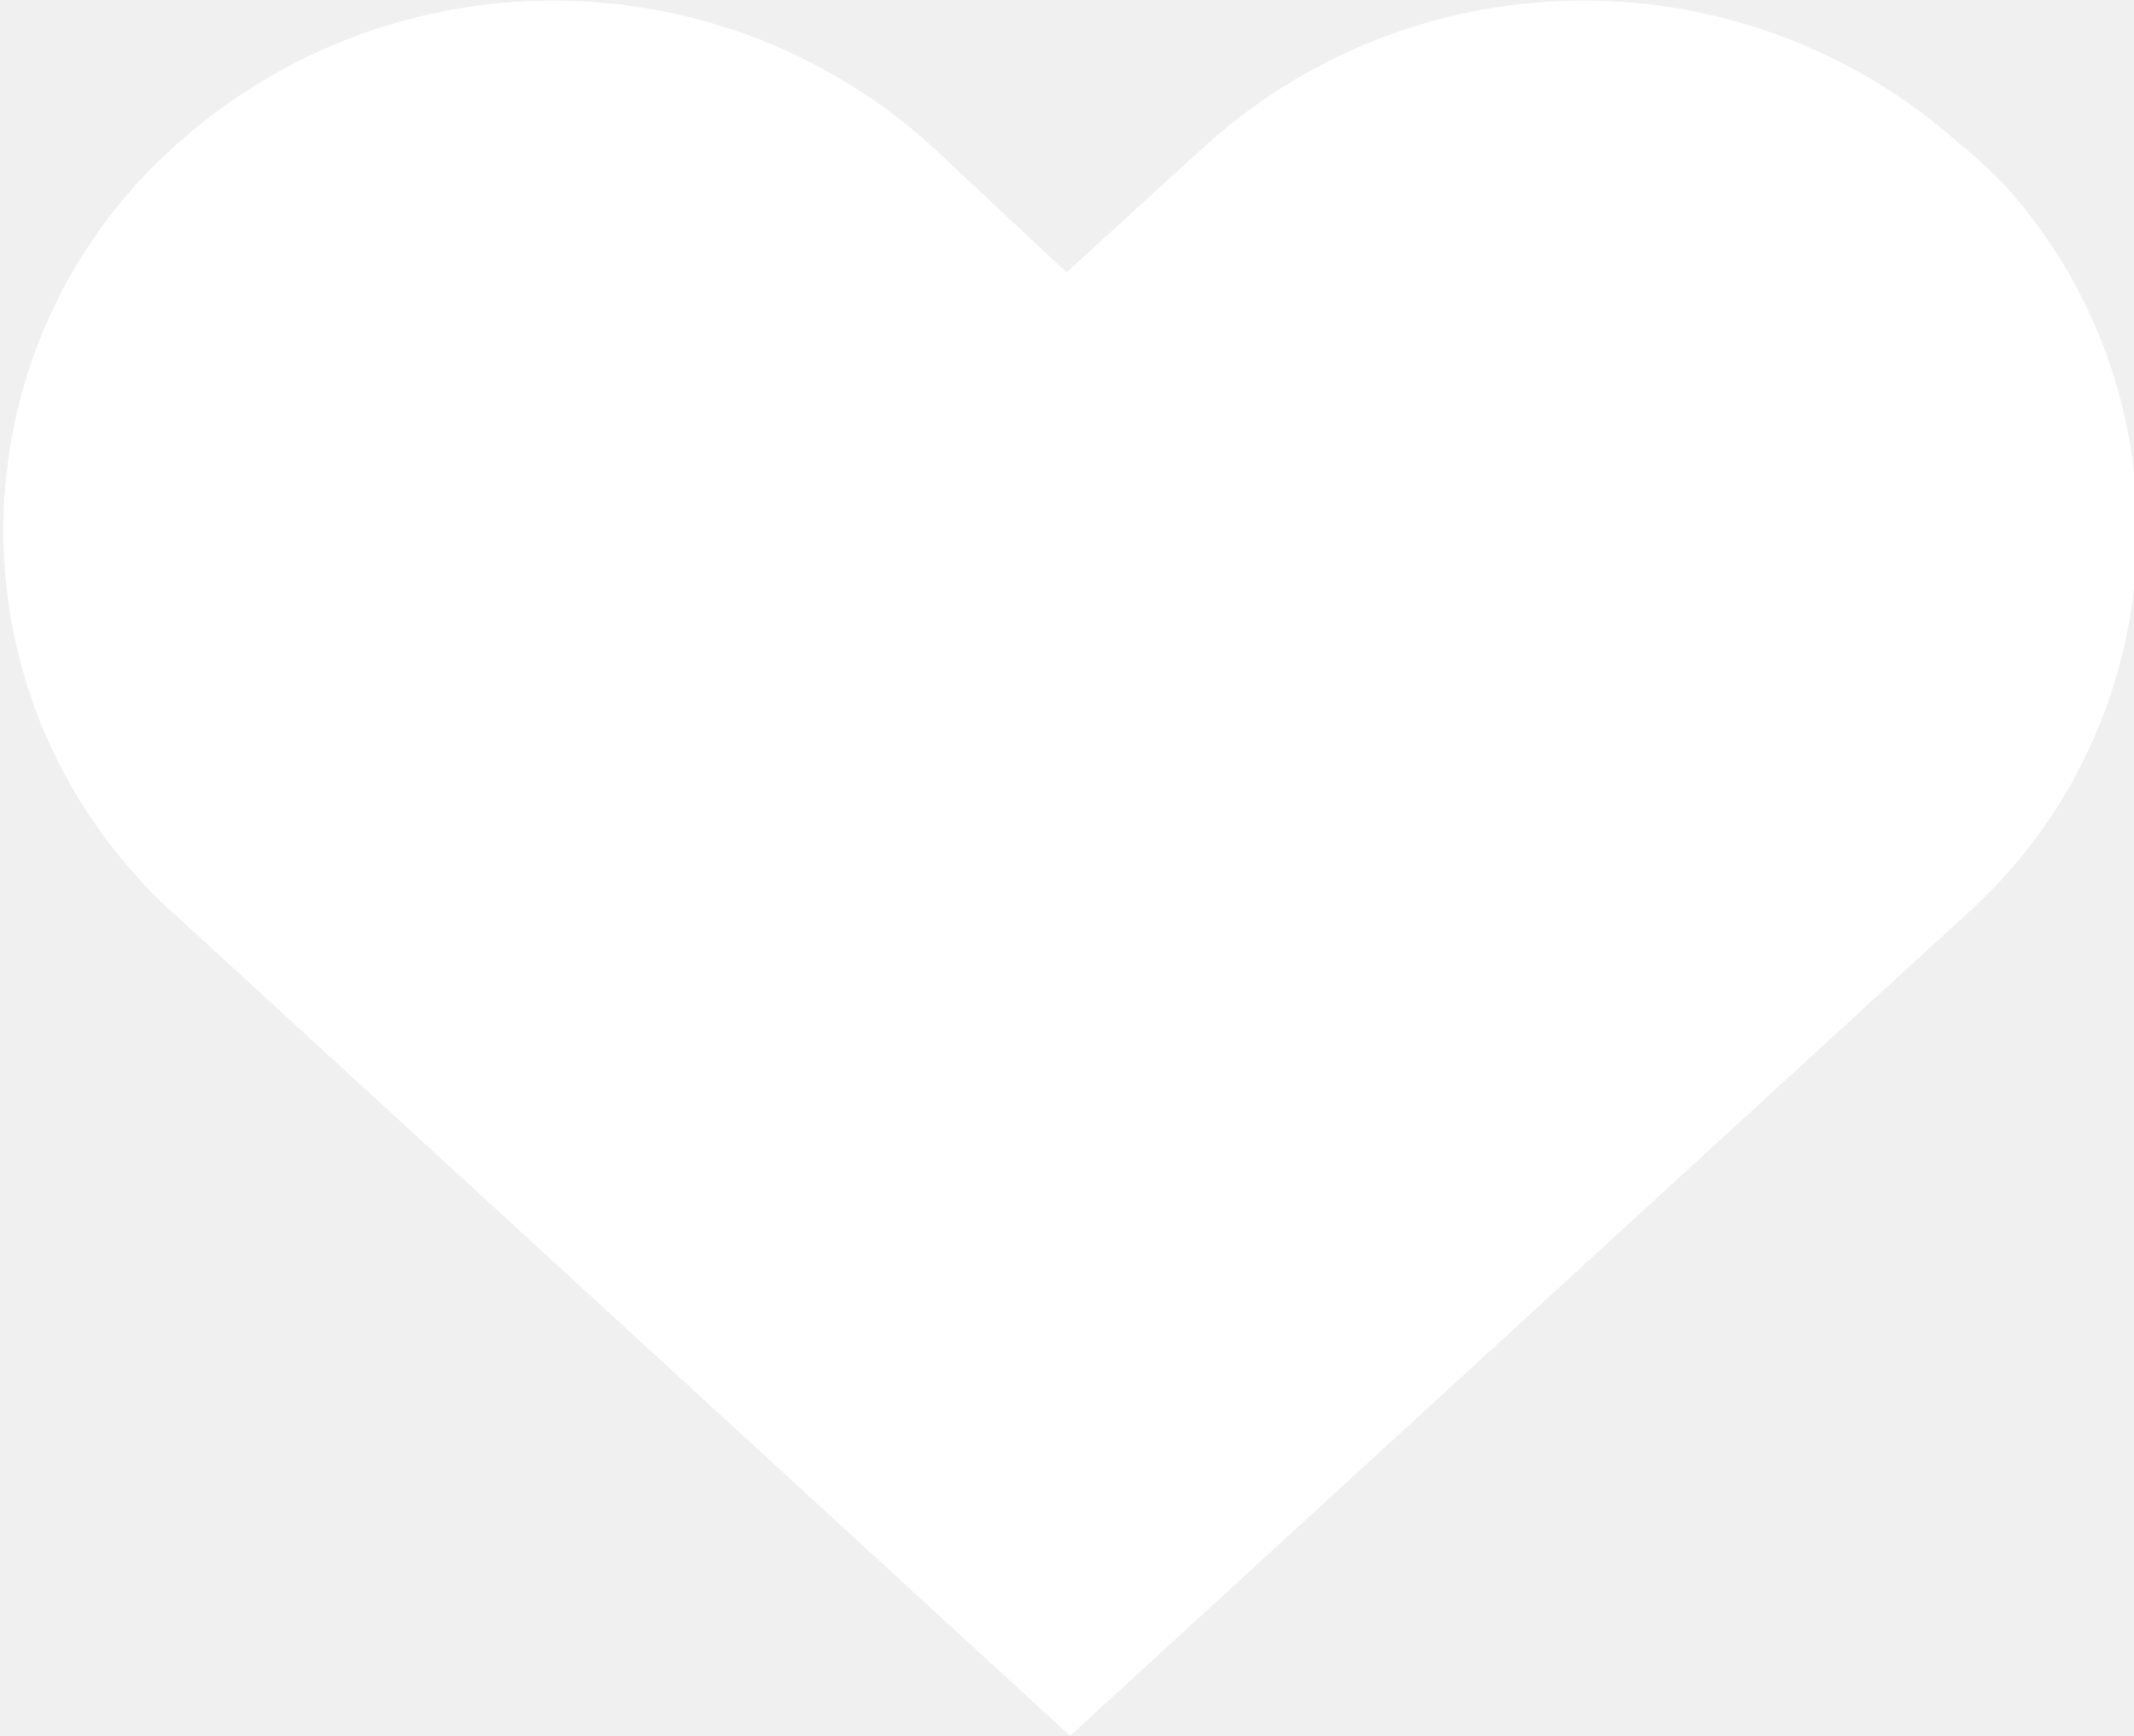
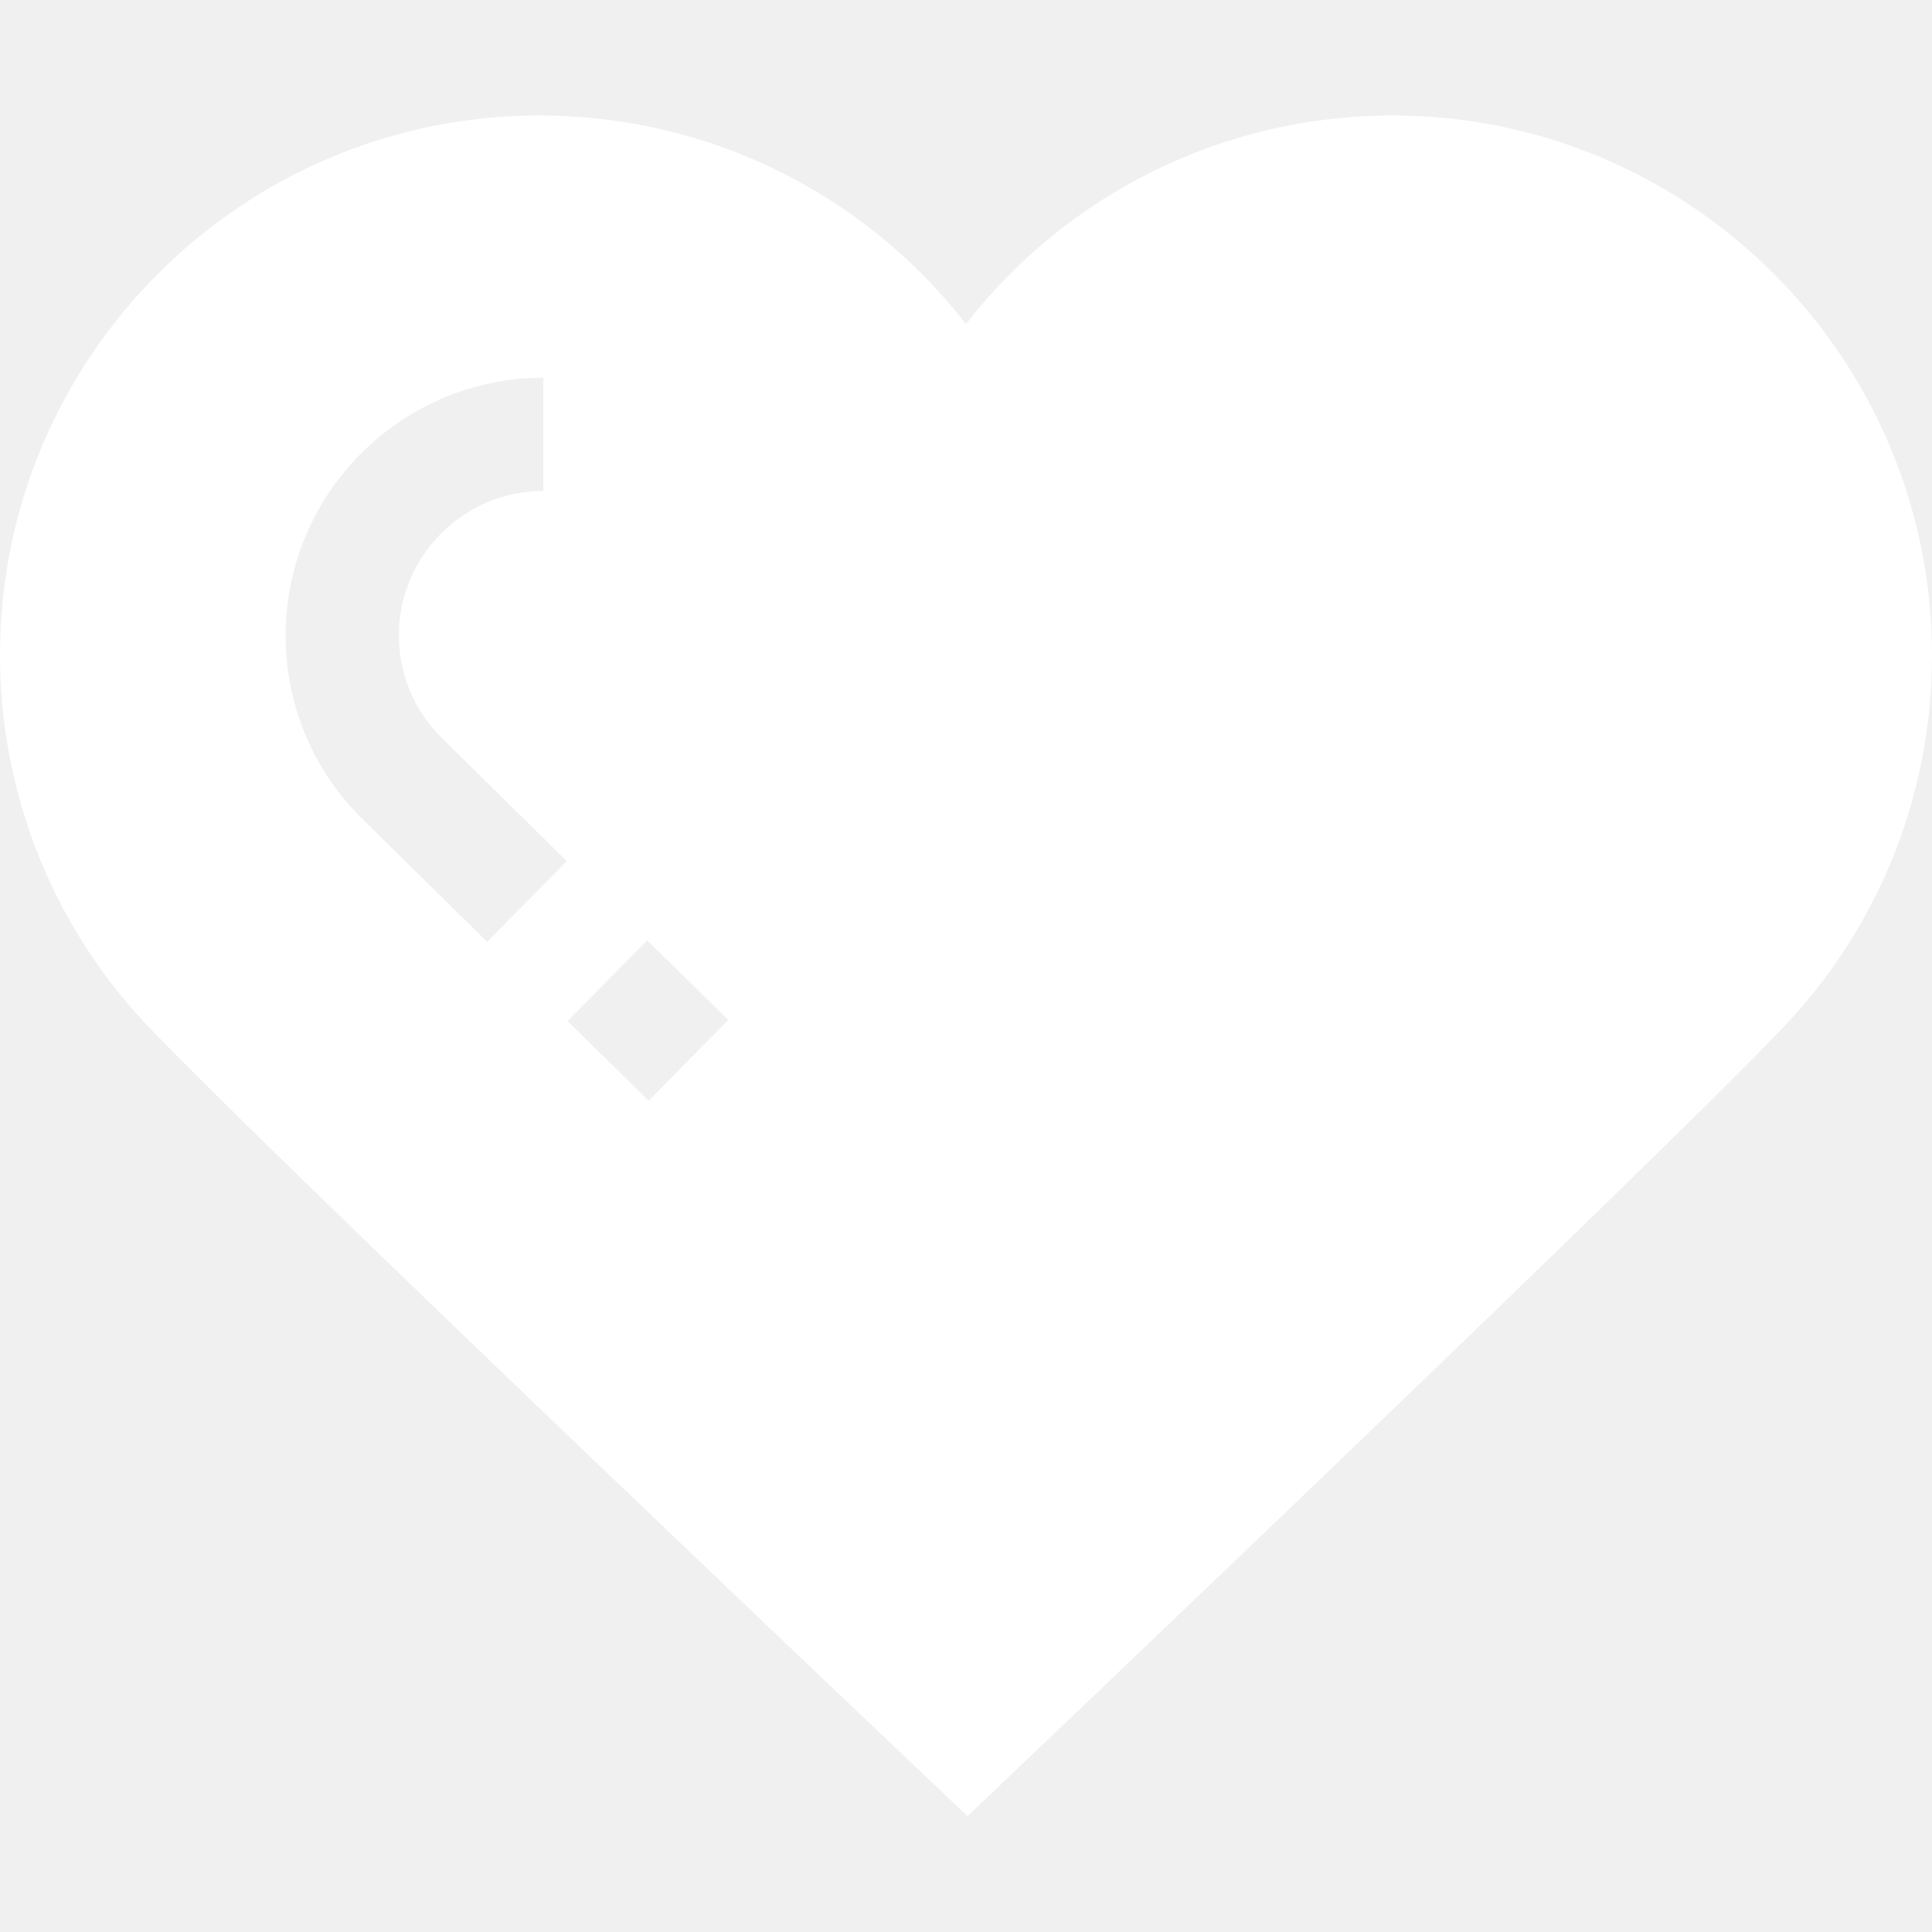
- <svg xmlns="http://www.w3.org/2000/svg" viewBox="0 0 24.13 19.63">
-   <defs>
-     <style>.a{fill:#fff;}</style>
-   </defs>
-   <path class="a" d="M44.65,24.12a6.39,6.39,0,0,0-8.49,0l-1.6,1.46L33,24.12a6.39,6.39,0,0,0-8.49,0A5.84,5.84,0,0,0,24,32.36a5.11,5.11,0,0,0,.52.52l10.08,9.25,10.09-9.25a5.84,5.84,0,0,0,.52-8.24A5.11,5.11,0,0,0,44.65,24.12Z" transform="translate(-22.5 -22.5)" />
+ <svg xmlns="http://www.w3.org/2000/svg" version="1.1" id="Layer_1" x="0px" y="0px" viewBox="0 0 512 512" style="enable-background:new 0 0 512 512;" xml:space="preserve">
+   <style type="text/css">
+ 	.st0{fill:#FFFFFF;}
+ </style>
+   <g>
+     <path class="st0" d="M369,30.6c-44.7,0-86.2,20.7-113,55.3c-26.8-34.6-68.3-55.3-113-55.3c-78.9,0-143,64.1-143,143   c0,35.2,12.9,69.1,36.4,95.3c23.4,26.1,220,212.4,220,212.4S451.6,295.7,475.6,269c23.5-26.2,36.4-60.1,36.4-95.3   C512,94.8,447.9,30.6,369,30.6L369,30.6z M193,270.3l-21.1,21.4l-21.5-21.1l21.1-21.4L193,270.3z M117.2,195.7l33,32.5l-21.1,21.4   l-32.9-32.4c-13.2-12.9-20.5-30.3-20.5-48.8c0-37.7,30.7-68.3,68.3-68.3v30c-21.1,0-38.3,17.2-38.3,38.3   C105.7,178.7,109.8,188.4,117.2,195.7z" />
+   </g>
</svg>
